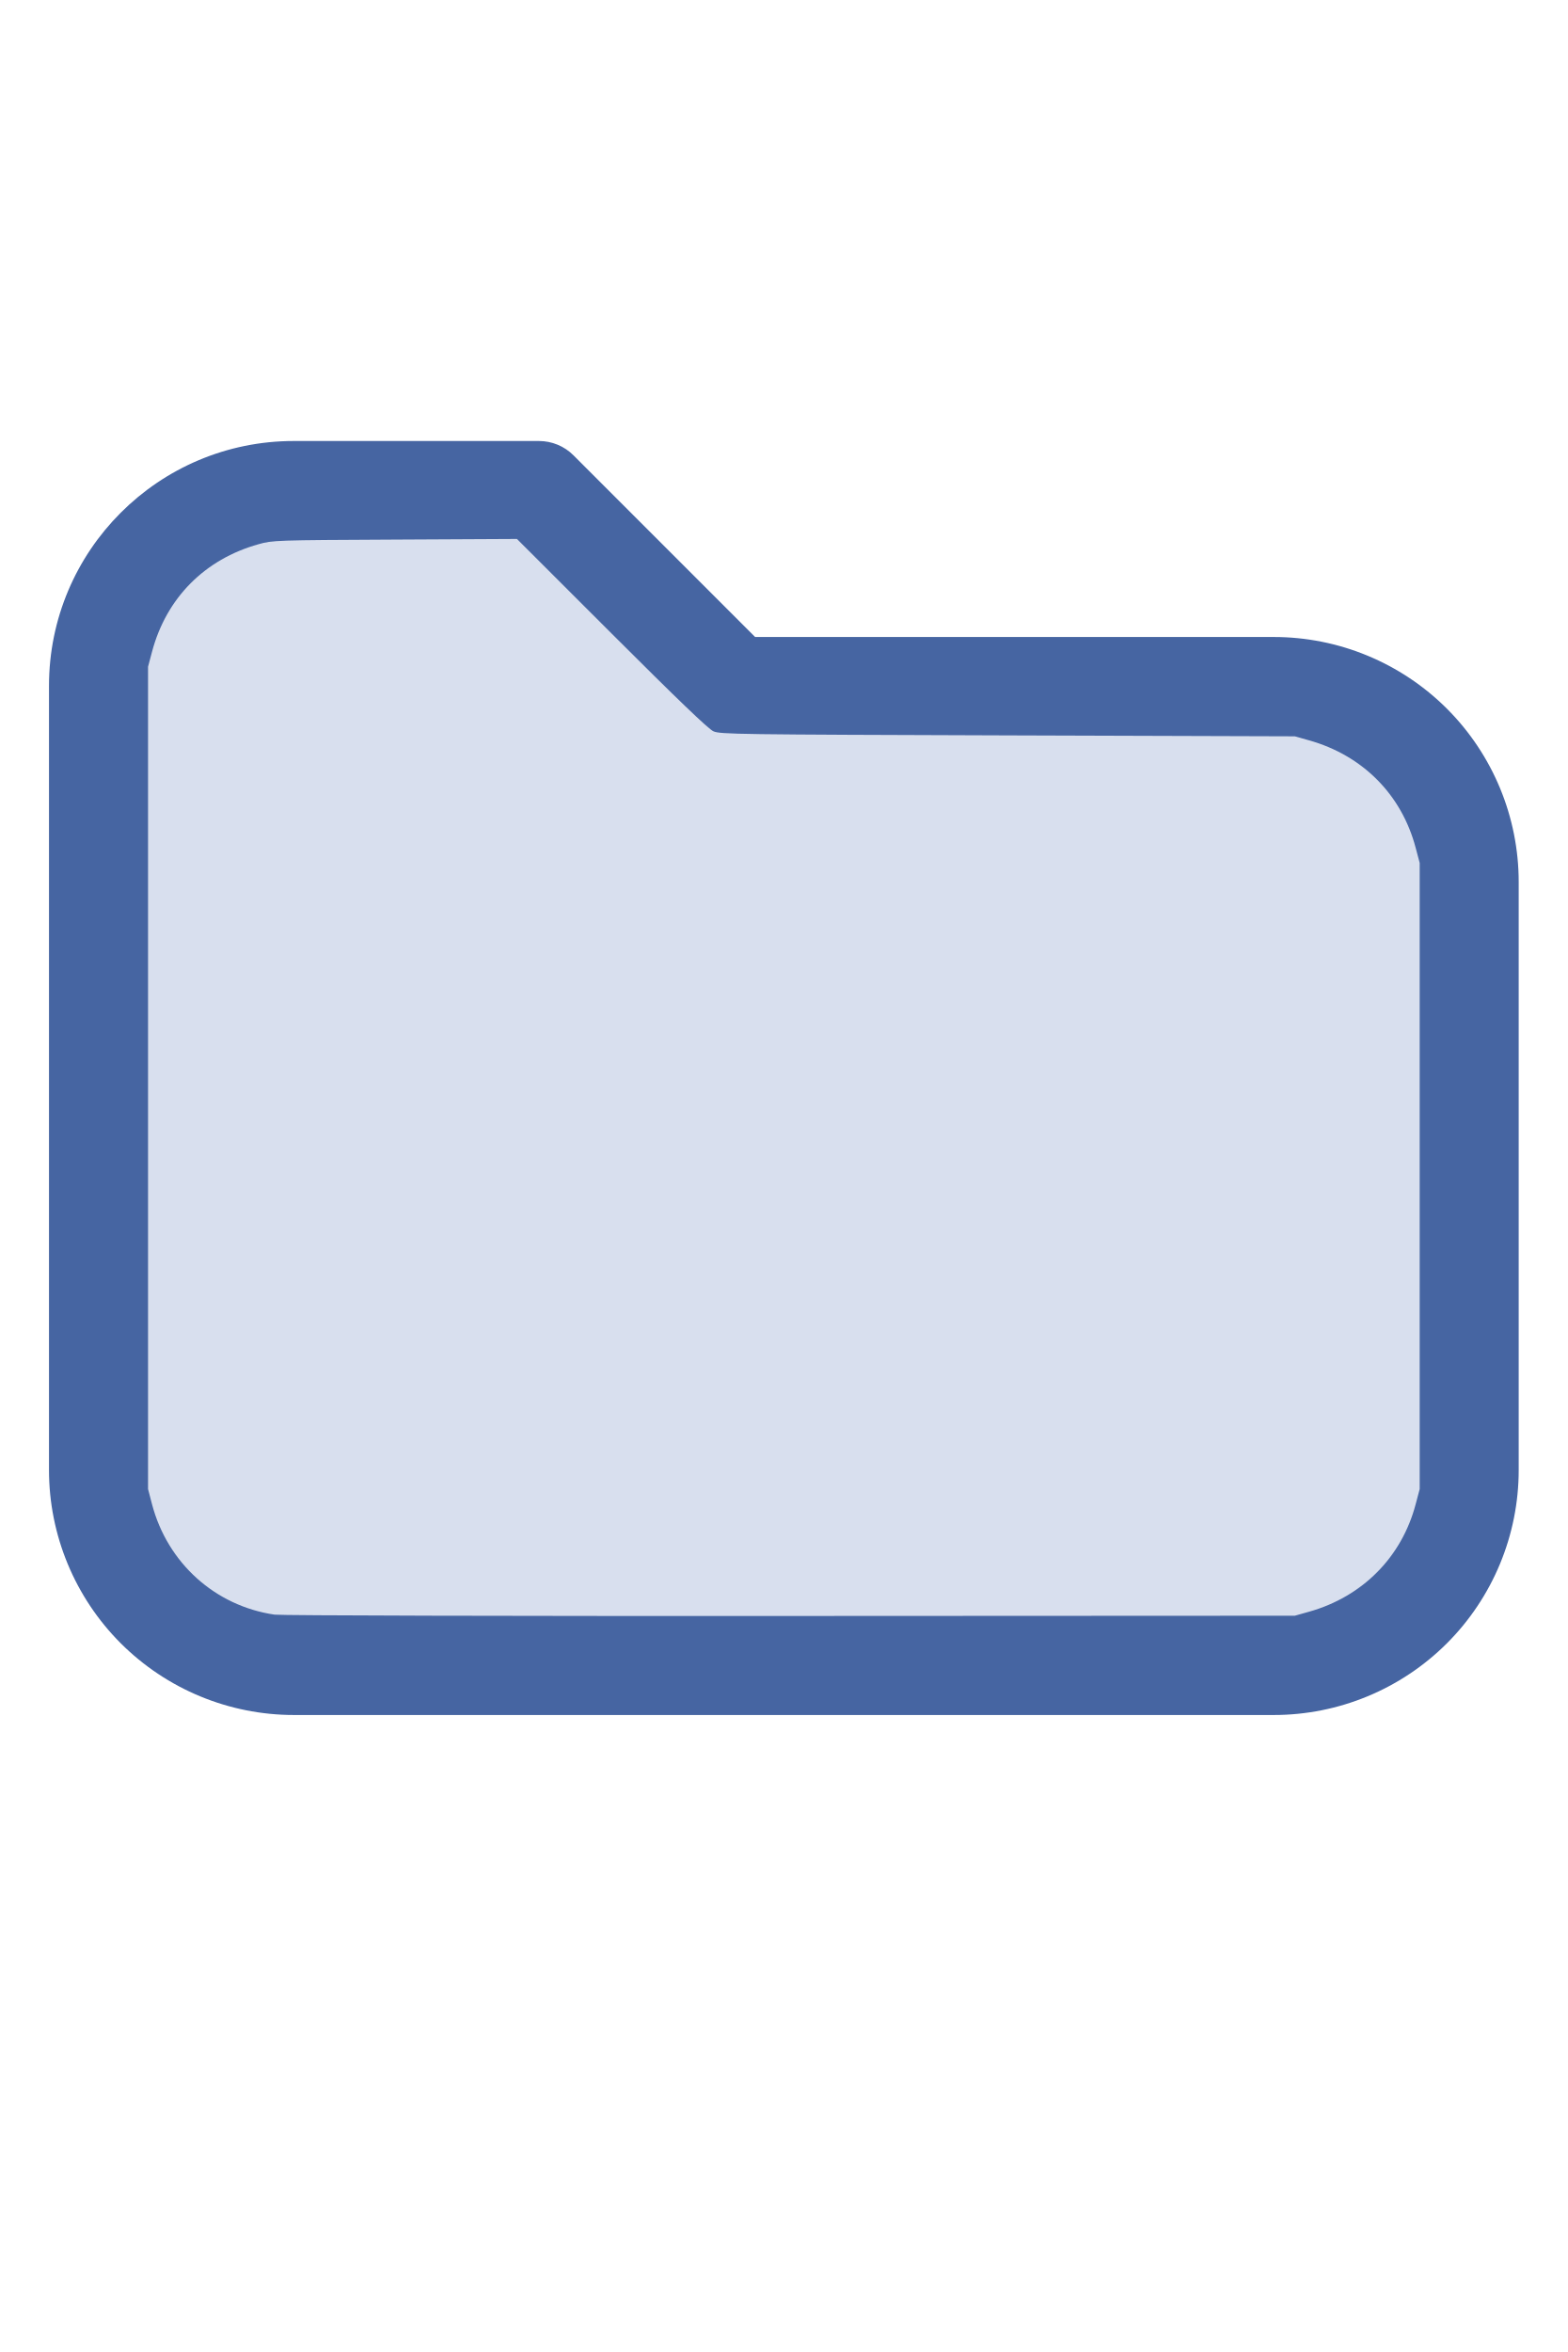
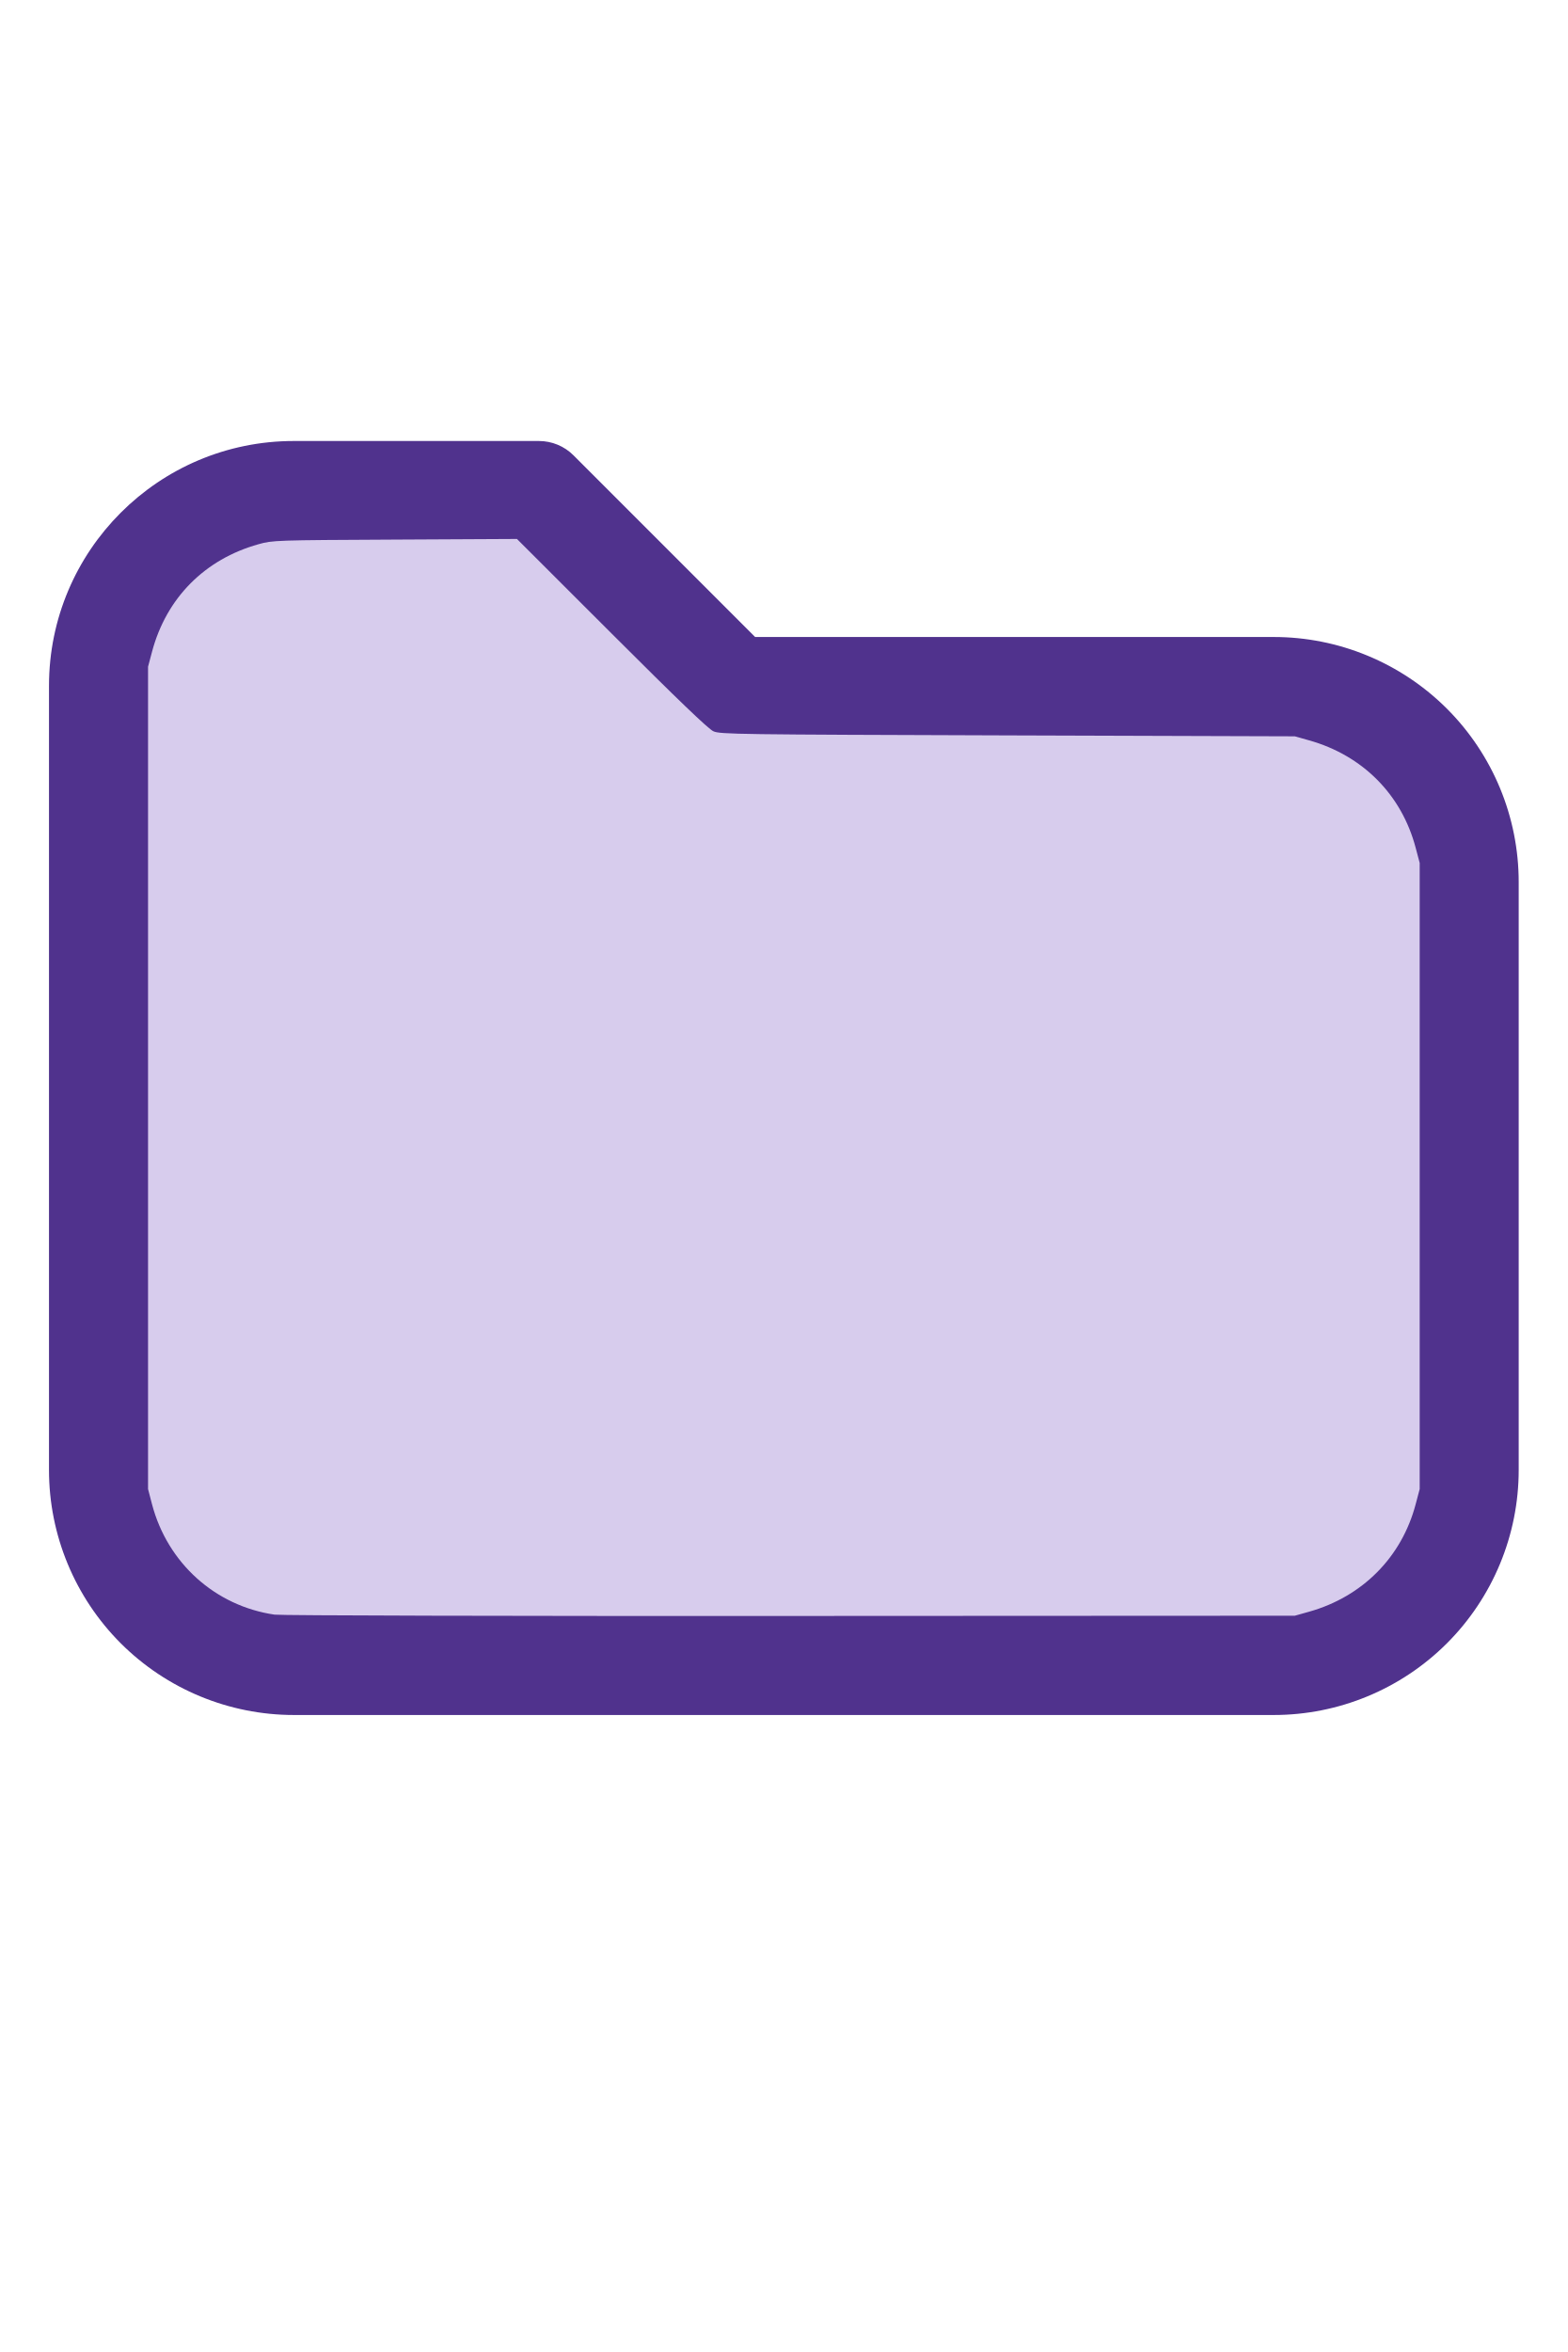
<svg xmlns="http://www.w3.org/2000/svg" version="1.1" width="16" height="24" viewBox="0 0 32 32" xml:space="preserve">
-   <g style="fill:#4665A2;">
+   <g style="fill:#50328D;">
    <path d="M1,5.998l-0,16.002c-0,1.326 0.527,2.598 1.464,3.536c0.938,0.937 2.21,1.464 3.536,1.464c5.322,0 14.678,-0 20,0c1.326,0 2.598,-0.527 3.536,-1.464c0.937,-0.938 1.464,-2.21 1.464,-3.536c0,-3.486 0,-8.514 0,-12c0,-1.326 -0.527,-2.598 -1.464,-3.536c-0.938,-0.937 -2.21,-1.464 -3.536,-1.464c-0,0 -10.586,0 -10.586,0c0,-0 -3.707,-3.707 -3.707,-3.707c-0.187,-0.188 -0.442,-0.293 -0.707,-0.293l-5.002,0c-2.76,0 -4.998,2.238 -4.998,4.998Zm2,-0l-0,16.002c-0,0.796 0.316,1.559 0.879,2.121c0.562,0.563 1.325,0.879 2.121,0.879l20,0c0.796,0 1.559,-0.316 2.121,-0.879c0.563,-0.562 0.879,-1.325 0.879,-2.121c0,-3.486 0,-8.514 0,-12c0,-0.796 -0.316,-1.559 -0.879,-2.121c-0.562,-0.563 -1.325,-0.879 -2.121,-0.879c-7.738,0 -11,0 -11,0c-0.265,0 -0.52,-0.105 -0.707,-0.293c-0,0 -3.707,-3.707 -3.707,-3.707c-0,0 -4.588,0 -4.588,0c-1.656,0 -2.998,1.342 -2.998,2.998Z" />
  </g>
-   <g style="fill:#D8DFEE;stroke-width:0;">
+   <g style="fill:#D7CCED;stroke-width:0;">
    <path d="M 5.606,24.952 C 4.392,24.775 3.42,23.9 3.103,22.699 L 3.022,22.389 V 13.998 5.606 L 3.104,5.298 C 3.396,4.203 4.18,3.412 5.279,3.106 5.565,3.026 5.615,3.024 8.061,3.012 l 2.491,-0.013 1.932,1.93 c 1.344,1.343 1.976,1.95 2.078,1.995 0.137,0.062 0.474,0.066 6.007,0.084 l 5.861,0.019 0.291,0.082 c 1.095,0.308 1.89,1.109 2.176,2.193 l 0.082,0.309 V 16 22.389 l -0.082,0.309 c -0.284,1.079 -1.086,1.888 -2.176,2.194 l -0.291,0.082 -10.303,0.005 c -5.7,0.003 -10.4,-0.009 -10.521,-0.027 z" />
  </g>
</svg>
